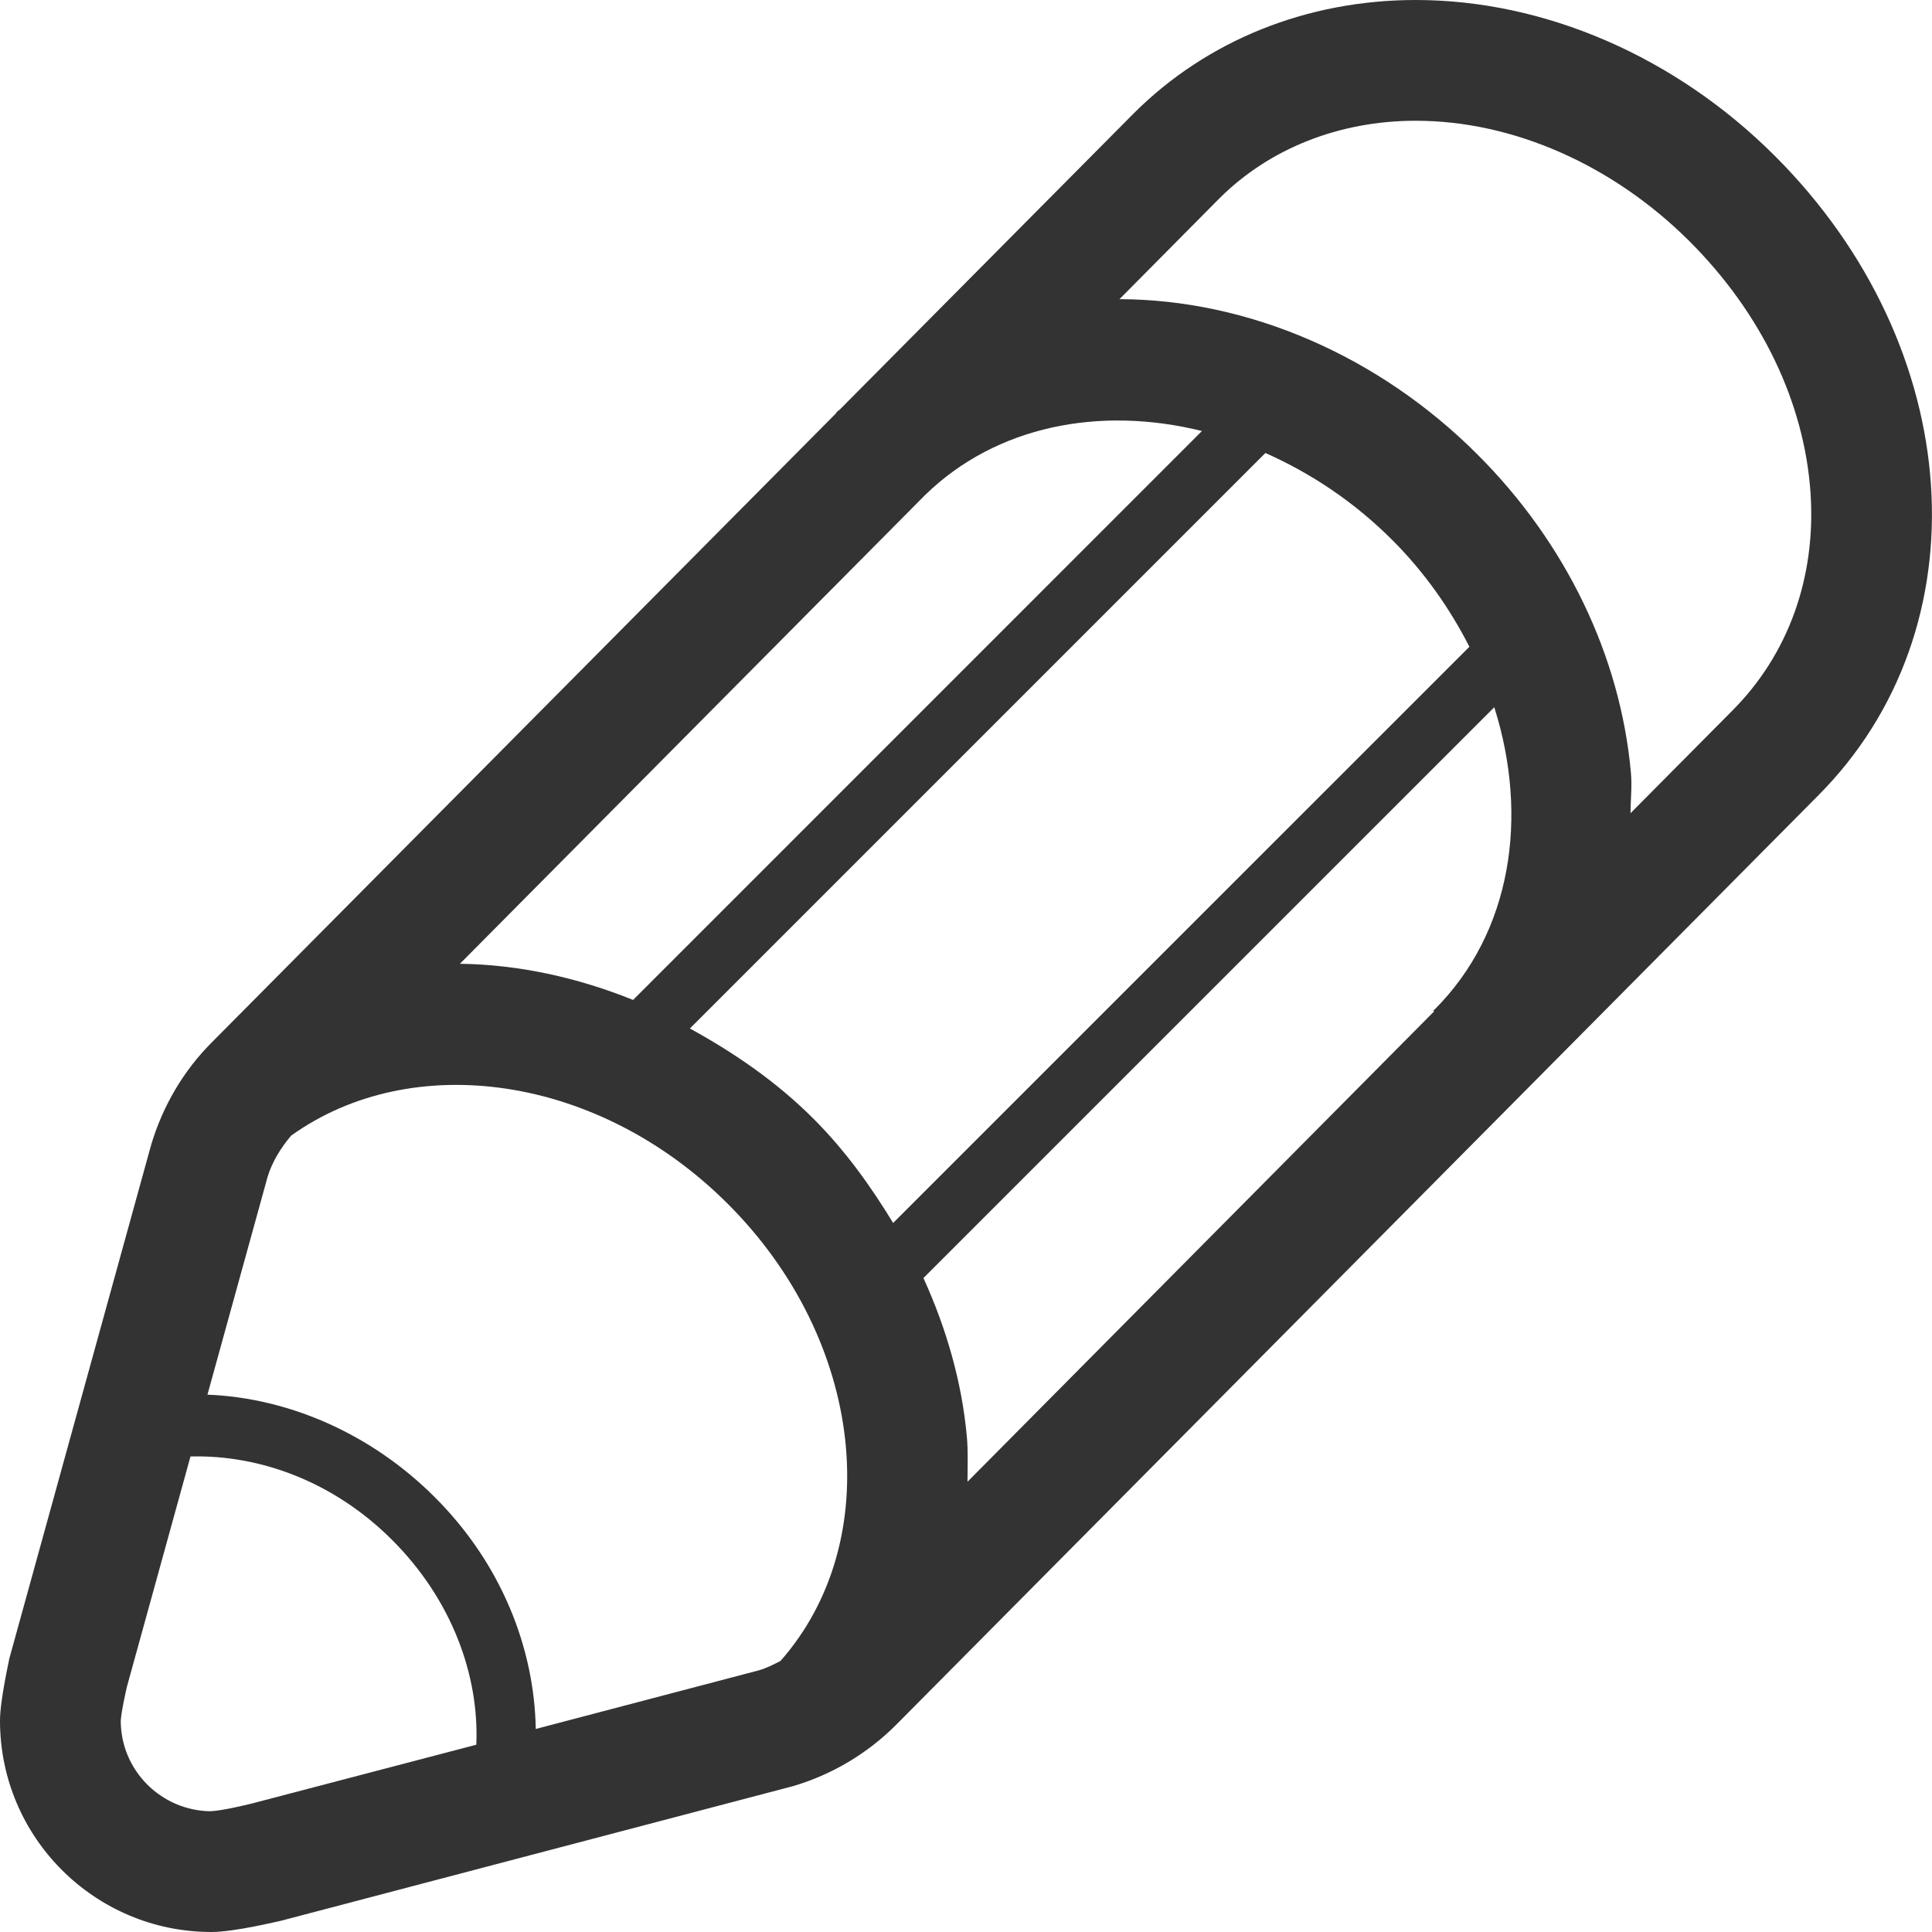
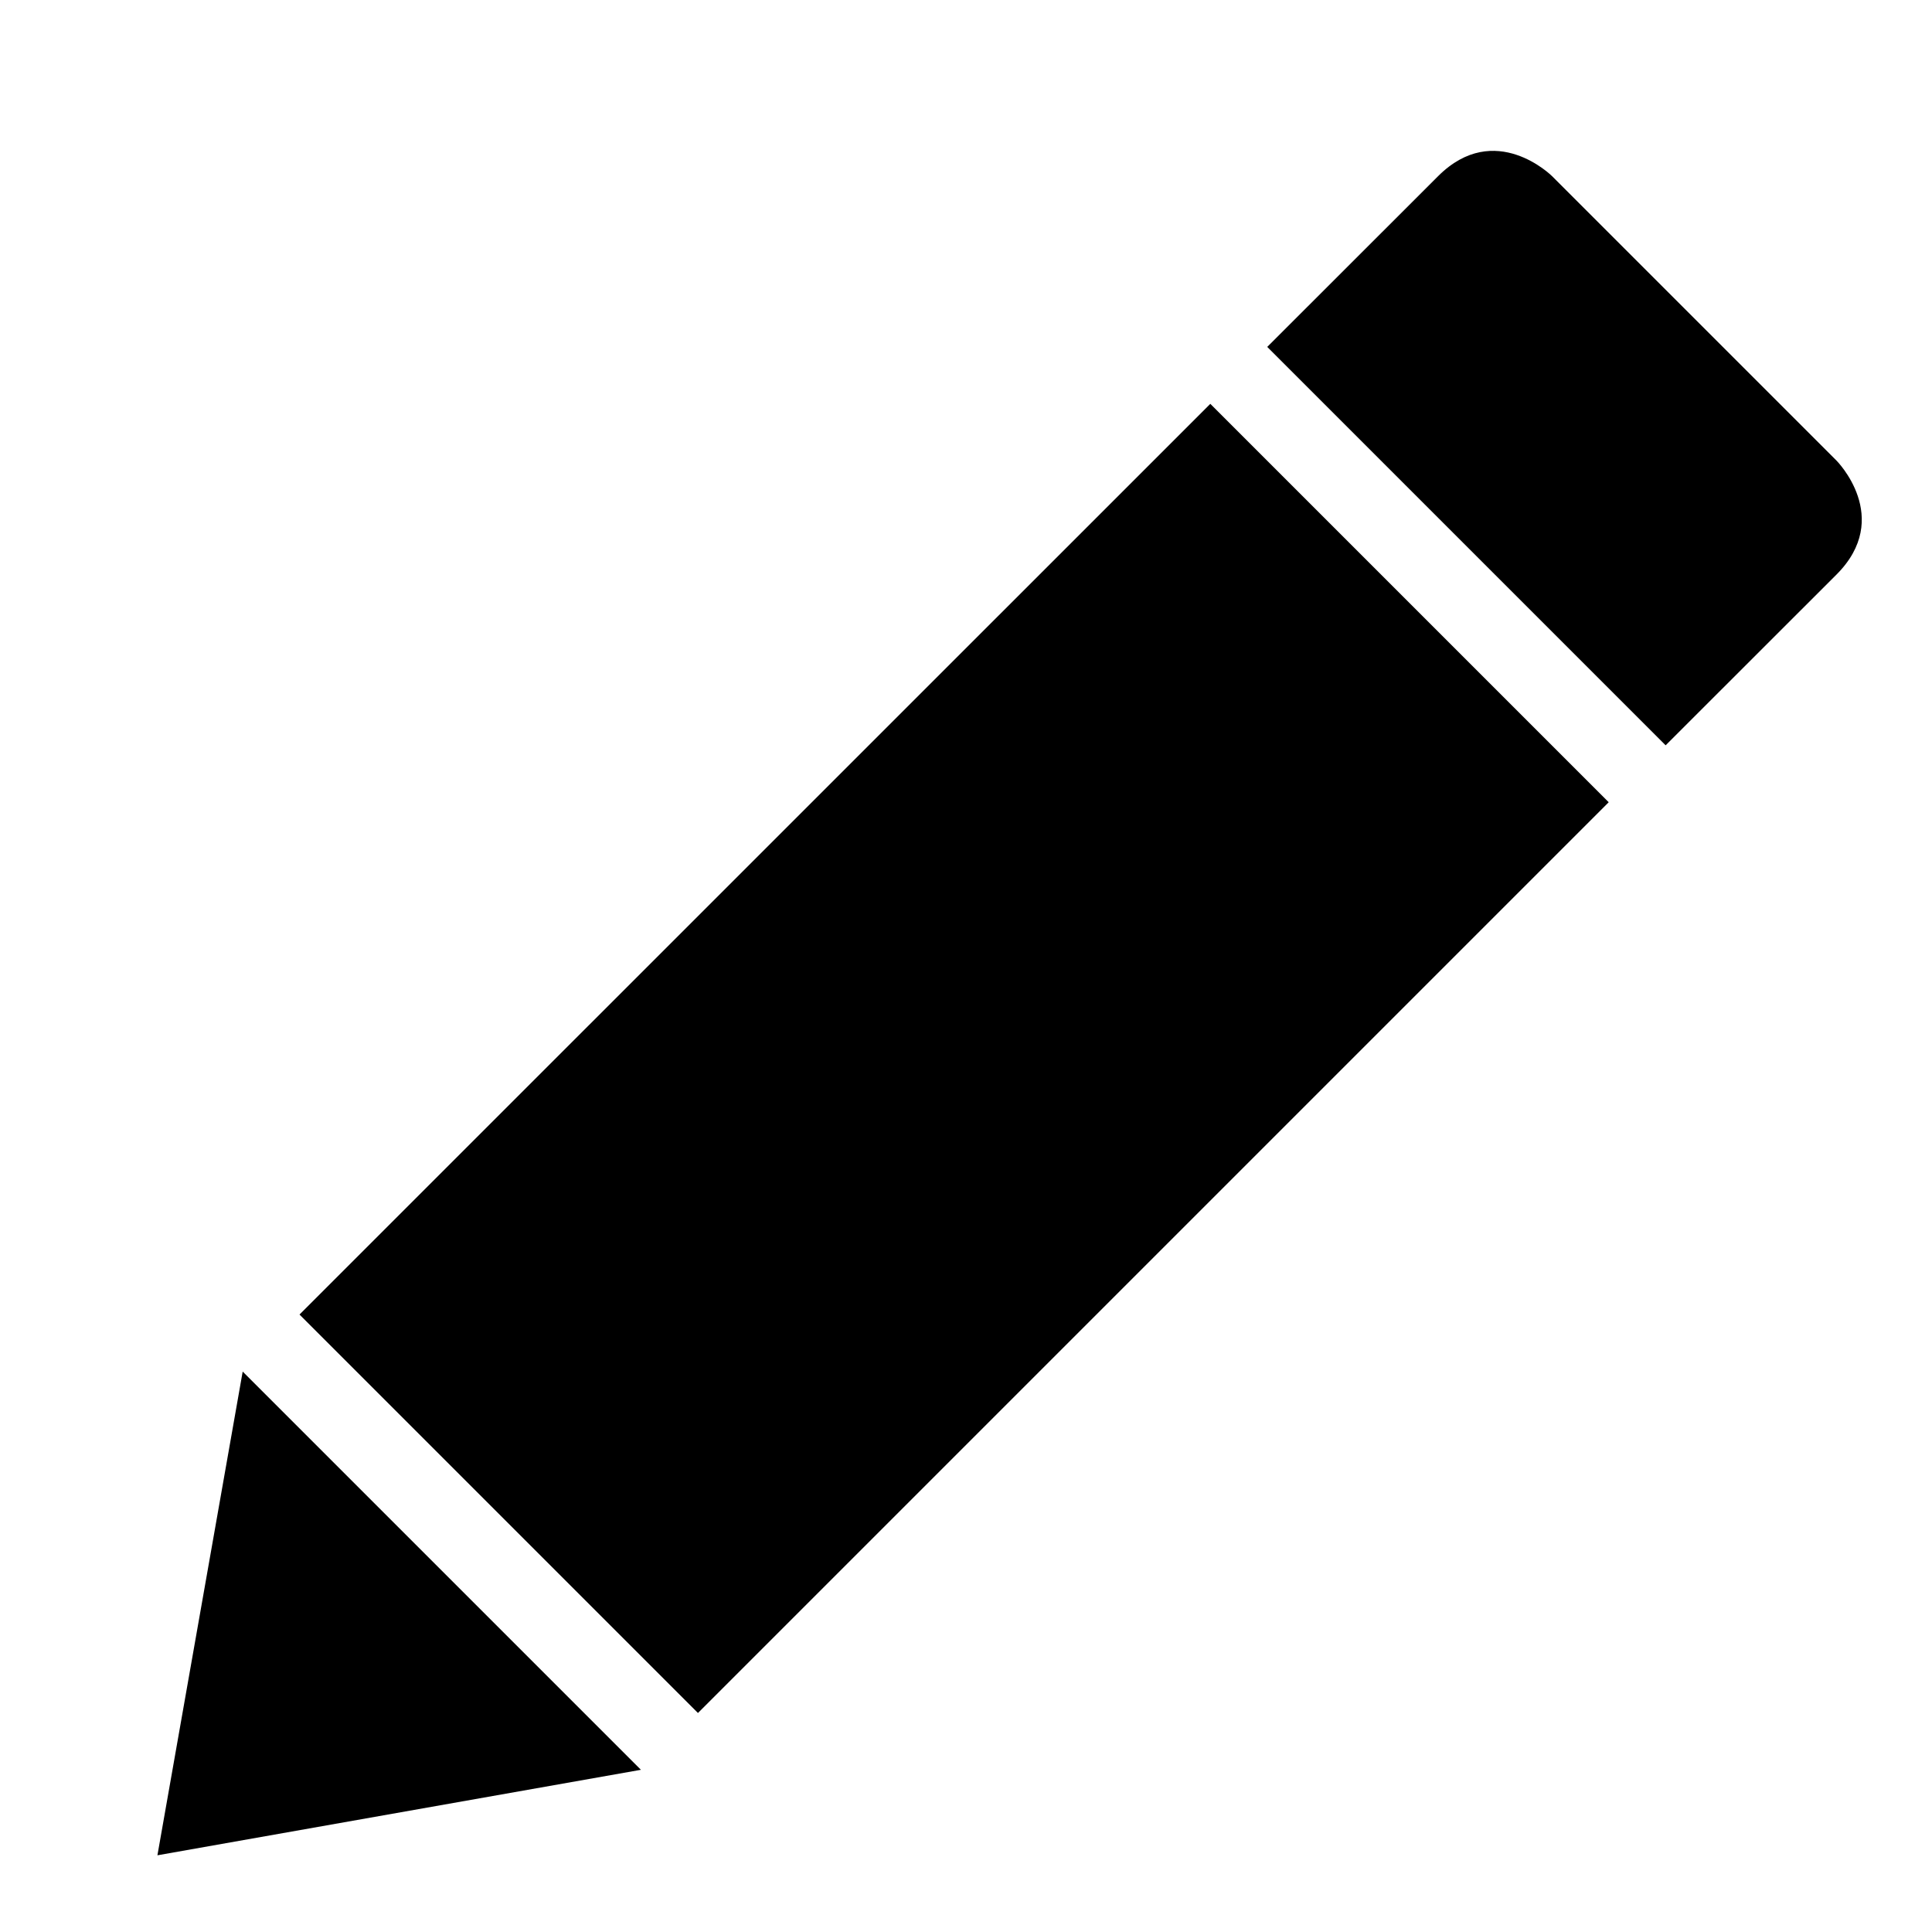
- <svg xmlns="http://www.w3.org/2000/svg" enable-background="new 0 0 32 32" height="32px" id="Layer_1" version="1.1" viewBox="0 0 32 32" width="32px" xml:space="preserve">
-   <path d="M29.395,2.58C27.75,0.937,25.584,0,23.449,0c-1.801,0-3.459,0.668-4.67,1.877l-4.867,4.904  c-0.015,0.014-0.032,0.023-0.047,0.038c-0.008,0.008-0.013,0.019-0.021,0.026l0.002,0.002L3.517,17.256  c-0.476,0.473-0.821,1.062-1.013,1.705l-2.349,8.508C0.153,27.492,0,28.16,0,28.5C0,30.432,1.569,32,3.504,32  c0.385,0,1.13-0.184,1.157-0.188l8.478-2.229c0.644-0.191,1.229-0.539,1.705-1.016l15.263-15.383  C32.883,10.406,32.57,5.75,29.395,2.58z M16.014,23.795c-0.082-0.902-0.337-1.787-0.719-2.627l9.455-9.454  c0.578,1.826,0.281,3.736-0.986,5.004c-0.008,0.008-0.018,0.013-0.025,0.021l0.014,0.013l-7.728,7.79  C16.025,24.293,16.037,24.049,16.014,23.795z M14.793,20.256c-0.373-0.613-0.797-1.205-1.322-1.729  c-0.611-0.611-1.312-1.09-2.044-1.492l9.532-9.532c0.748,0.332,1.465,0.805,2.098,1.438c0.541,0.539,0.959,1.143,1.281,1.771  L14.793,20.256z M10.486,16.562c-0.926-0.373-1.896-0.586-2.868-0.599l7.703-7.762c1.179-1.15,2.896-1.481,4.587-1.062  L10.486,16.562z M4.167,29.873C4.058,29.898,3.719,29.984,3.489,30C2.667,29.99,2,29.322,2,28.5  c0.012-0.168,0.079-0.457,0.102-0.562l1.053-3.814c1.143-0.031,2.373,0.414,3.34,1.383c0.982,0.98,1.444,2.234,1.394,3.391  L4.167,29.873z M8.874,28.637c-0.024-1.342-0.57-2.738-1.672-3.838C6.16,23.756,4.796,23.154,3.436,23.1l0.996-3.607  c0.072-0.24,0.215-0.477,0.391-0.684c2.006-1.436,5.091-1.012,7.234,1.133c2.267,2.266,2.617,5.586,0.871,7.568  c-0.116,0.061-0.233,0.119-0.359,0.156L8.874,28.637z M28.691,11.772l-1.684,1.697c0-0.226,0.027-0.443,0.006-0.674  c-0.176-1.935-1.078-3.806-2.543-5.269c-1.629-1.63-3.789-2.565-5.928-2.571l1.656-1.67C21.027,2.458,22.184,2,23.449,2  c1.609,0,3.262,0.728,4.533,1.995c1.193,1.191,1.904,2.671,2.006,4.168C30.082,9.56,29.621,10.841,28.691,11.772z" fill="#333333" id="pen" />
+ <svg xmlns="http://www.w3.org/2000/svg" height="24px" version="1.1" viewBox="0 0 24 24" width="24px">
+   <defs />
+   <g fill="none" fill-rule="evenodd" id="miu" stroke="none" stroke-width="1">
+     <g id="Artboard-1" transform="translate(-899, -227)">
+       <g id="slice" transform="translate(215, 119)" />
+       <path d="M914,248.002 L914,232.002 L914,232.002 L907.001,232.002 L907,248.002 L914,248.002 Z M913.998,249.002 L910.502,254 L907.002,249.002 L913.998,249.002 Z M914,231.002 L914.001,228.002 C914.001,227 912.998,227 912.998,227 L908.004,227 C908.004,227 907.002,227 907.002,228.002 L907.001,231.002 L914,231.002 L914,231.002 Z" fill="#000000" id="editor-pencil-pen-edit-write-glyph" transform="translate(910.5003, 240.5) rotate(45) translate(-910.5003, -240.5) " />
+     </g>
+   </g>
</svg>
